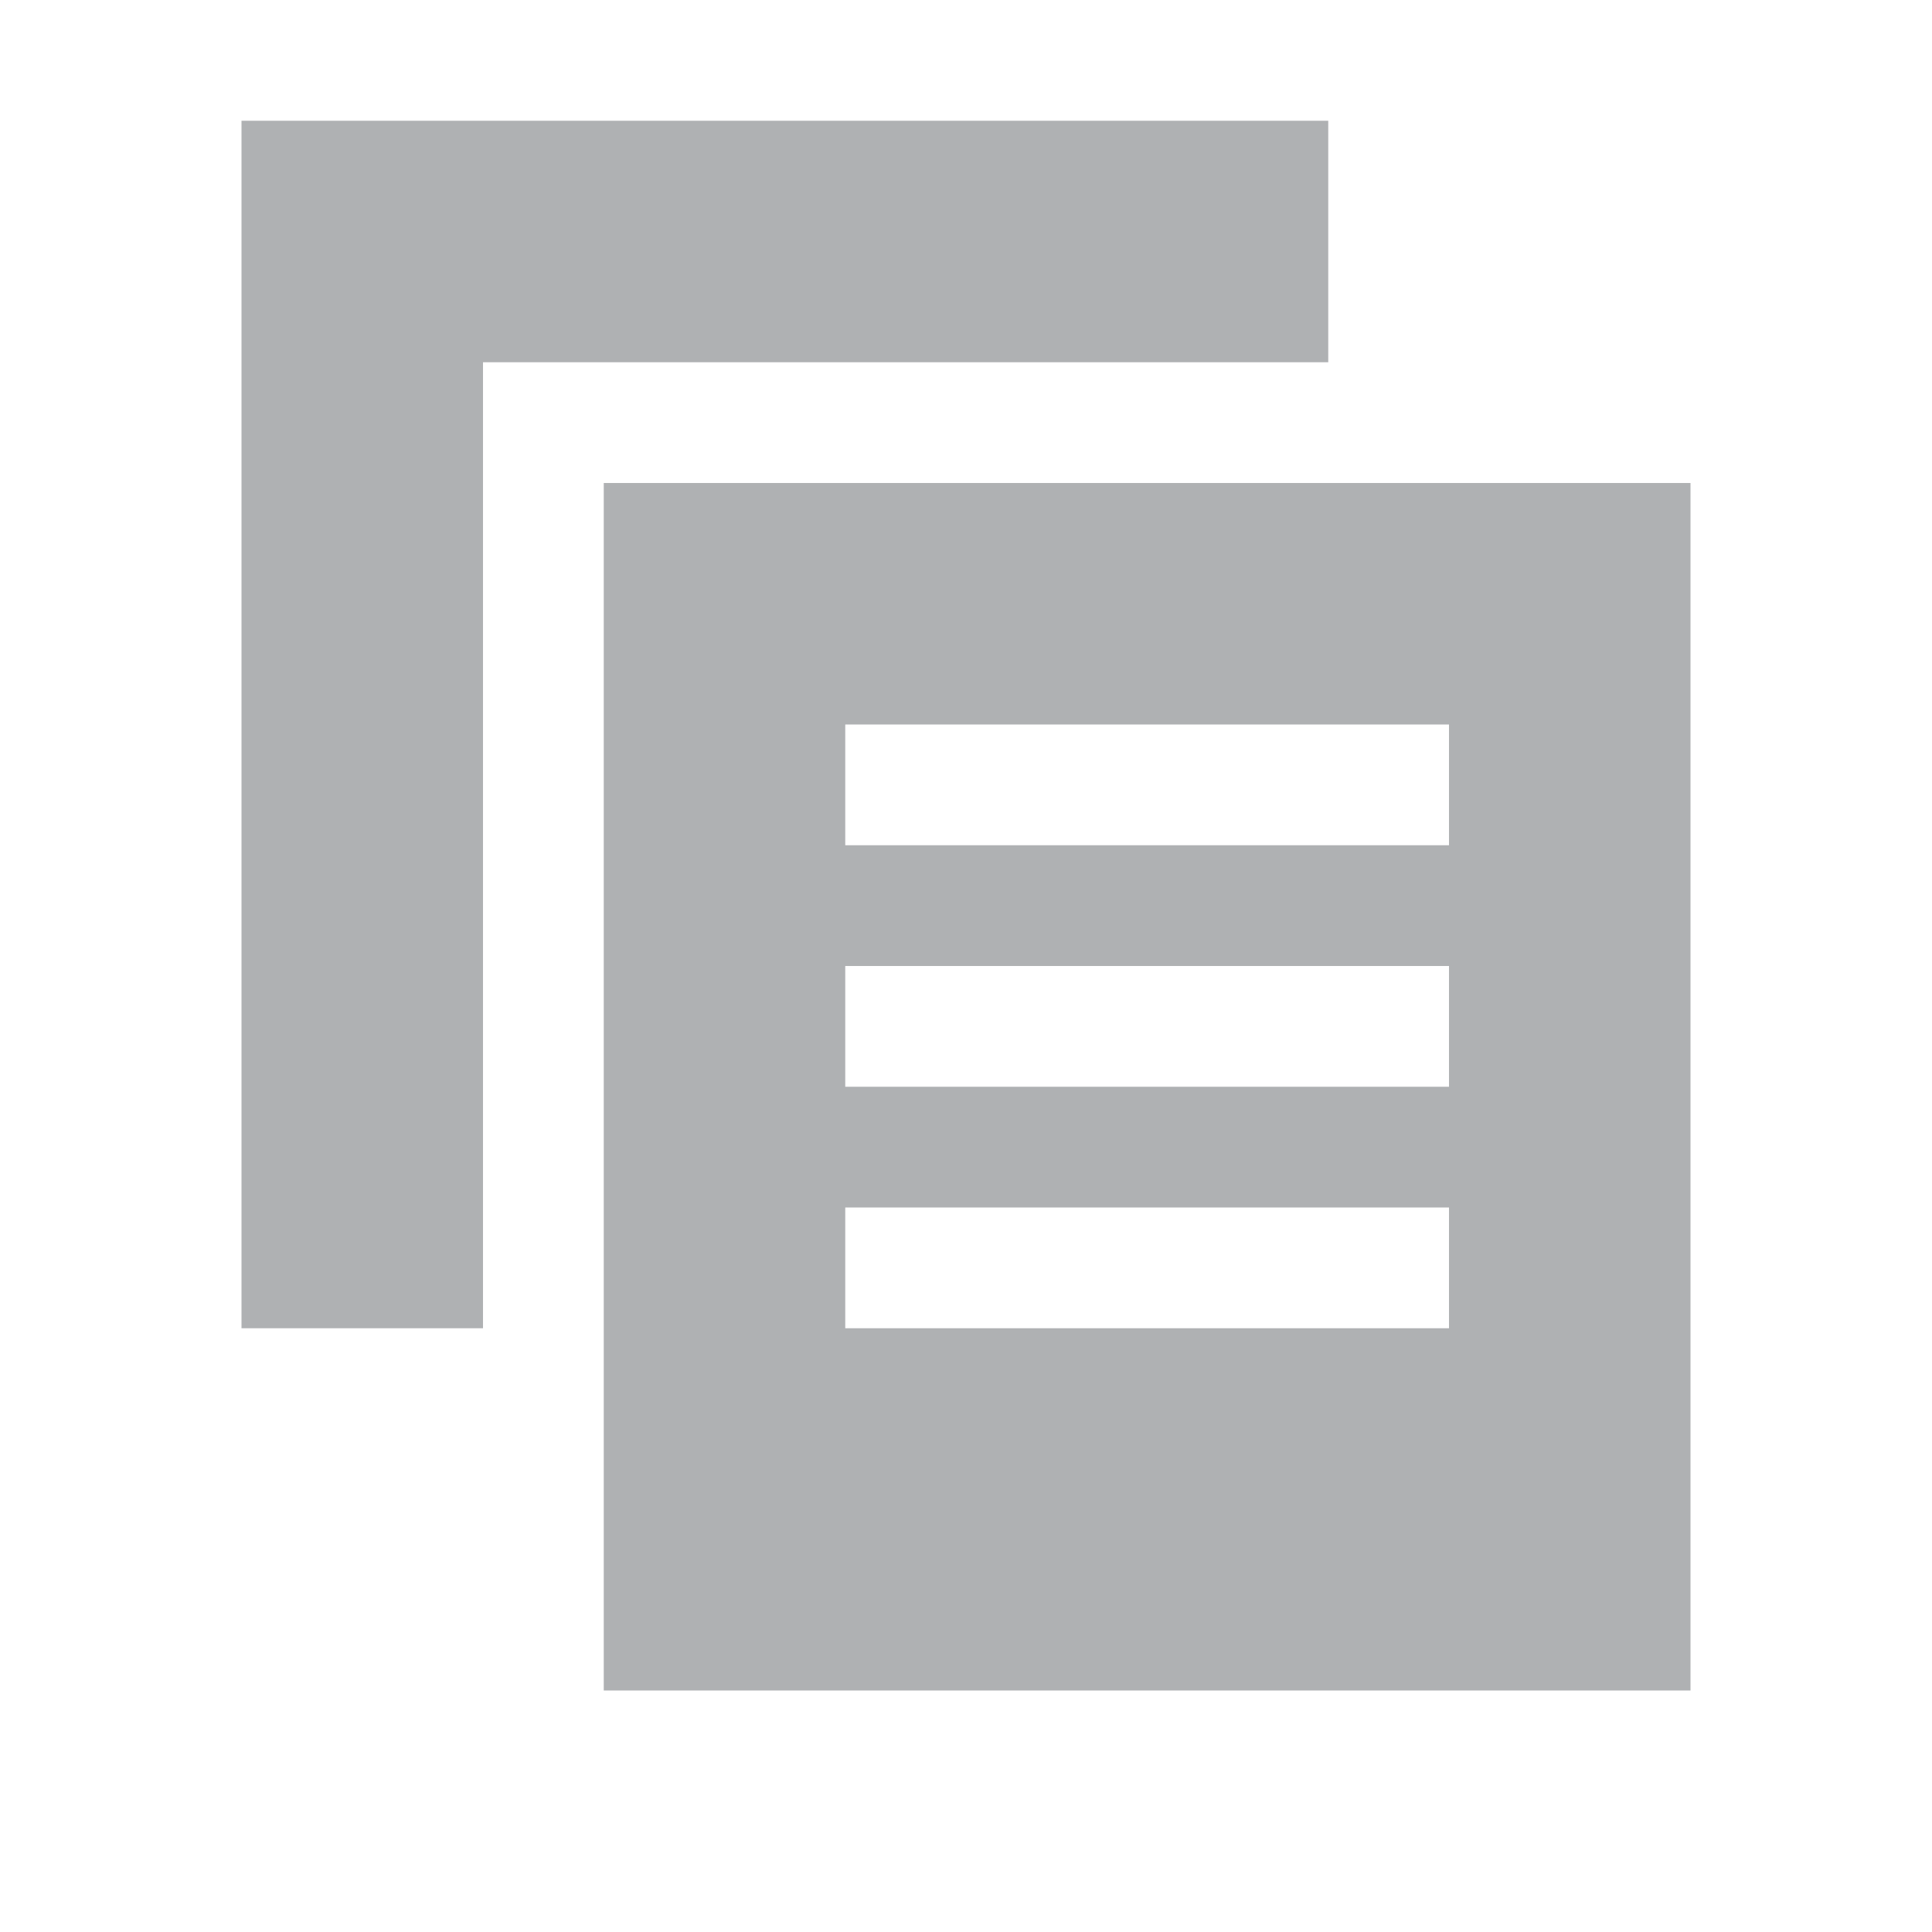
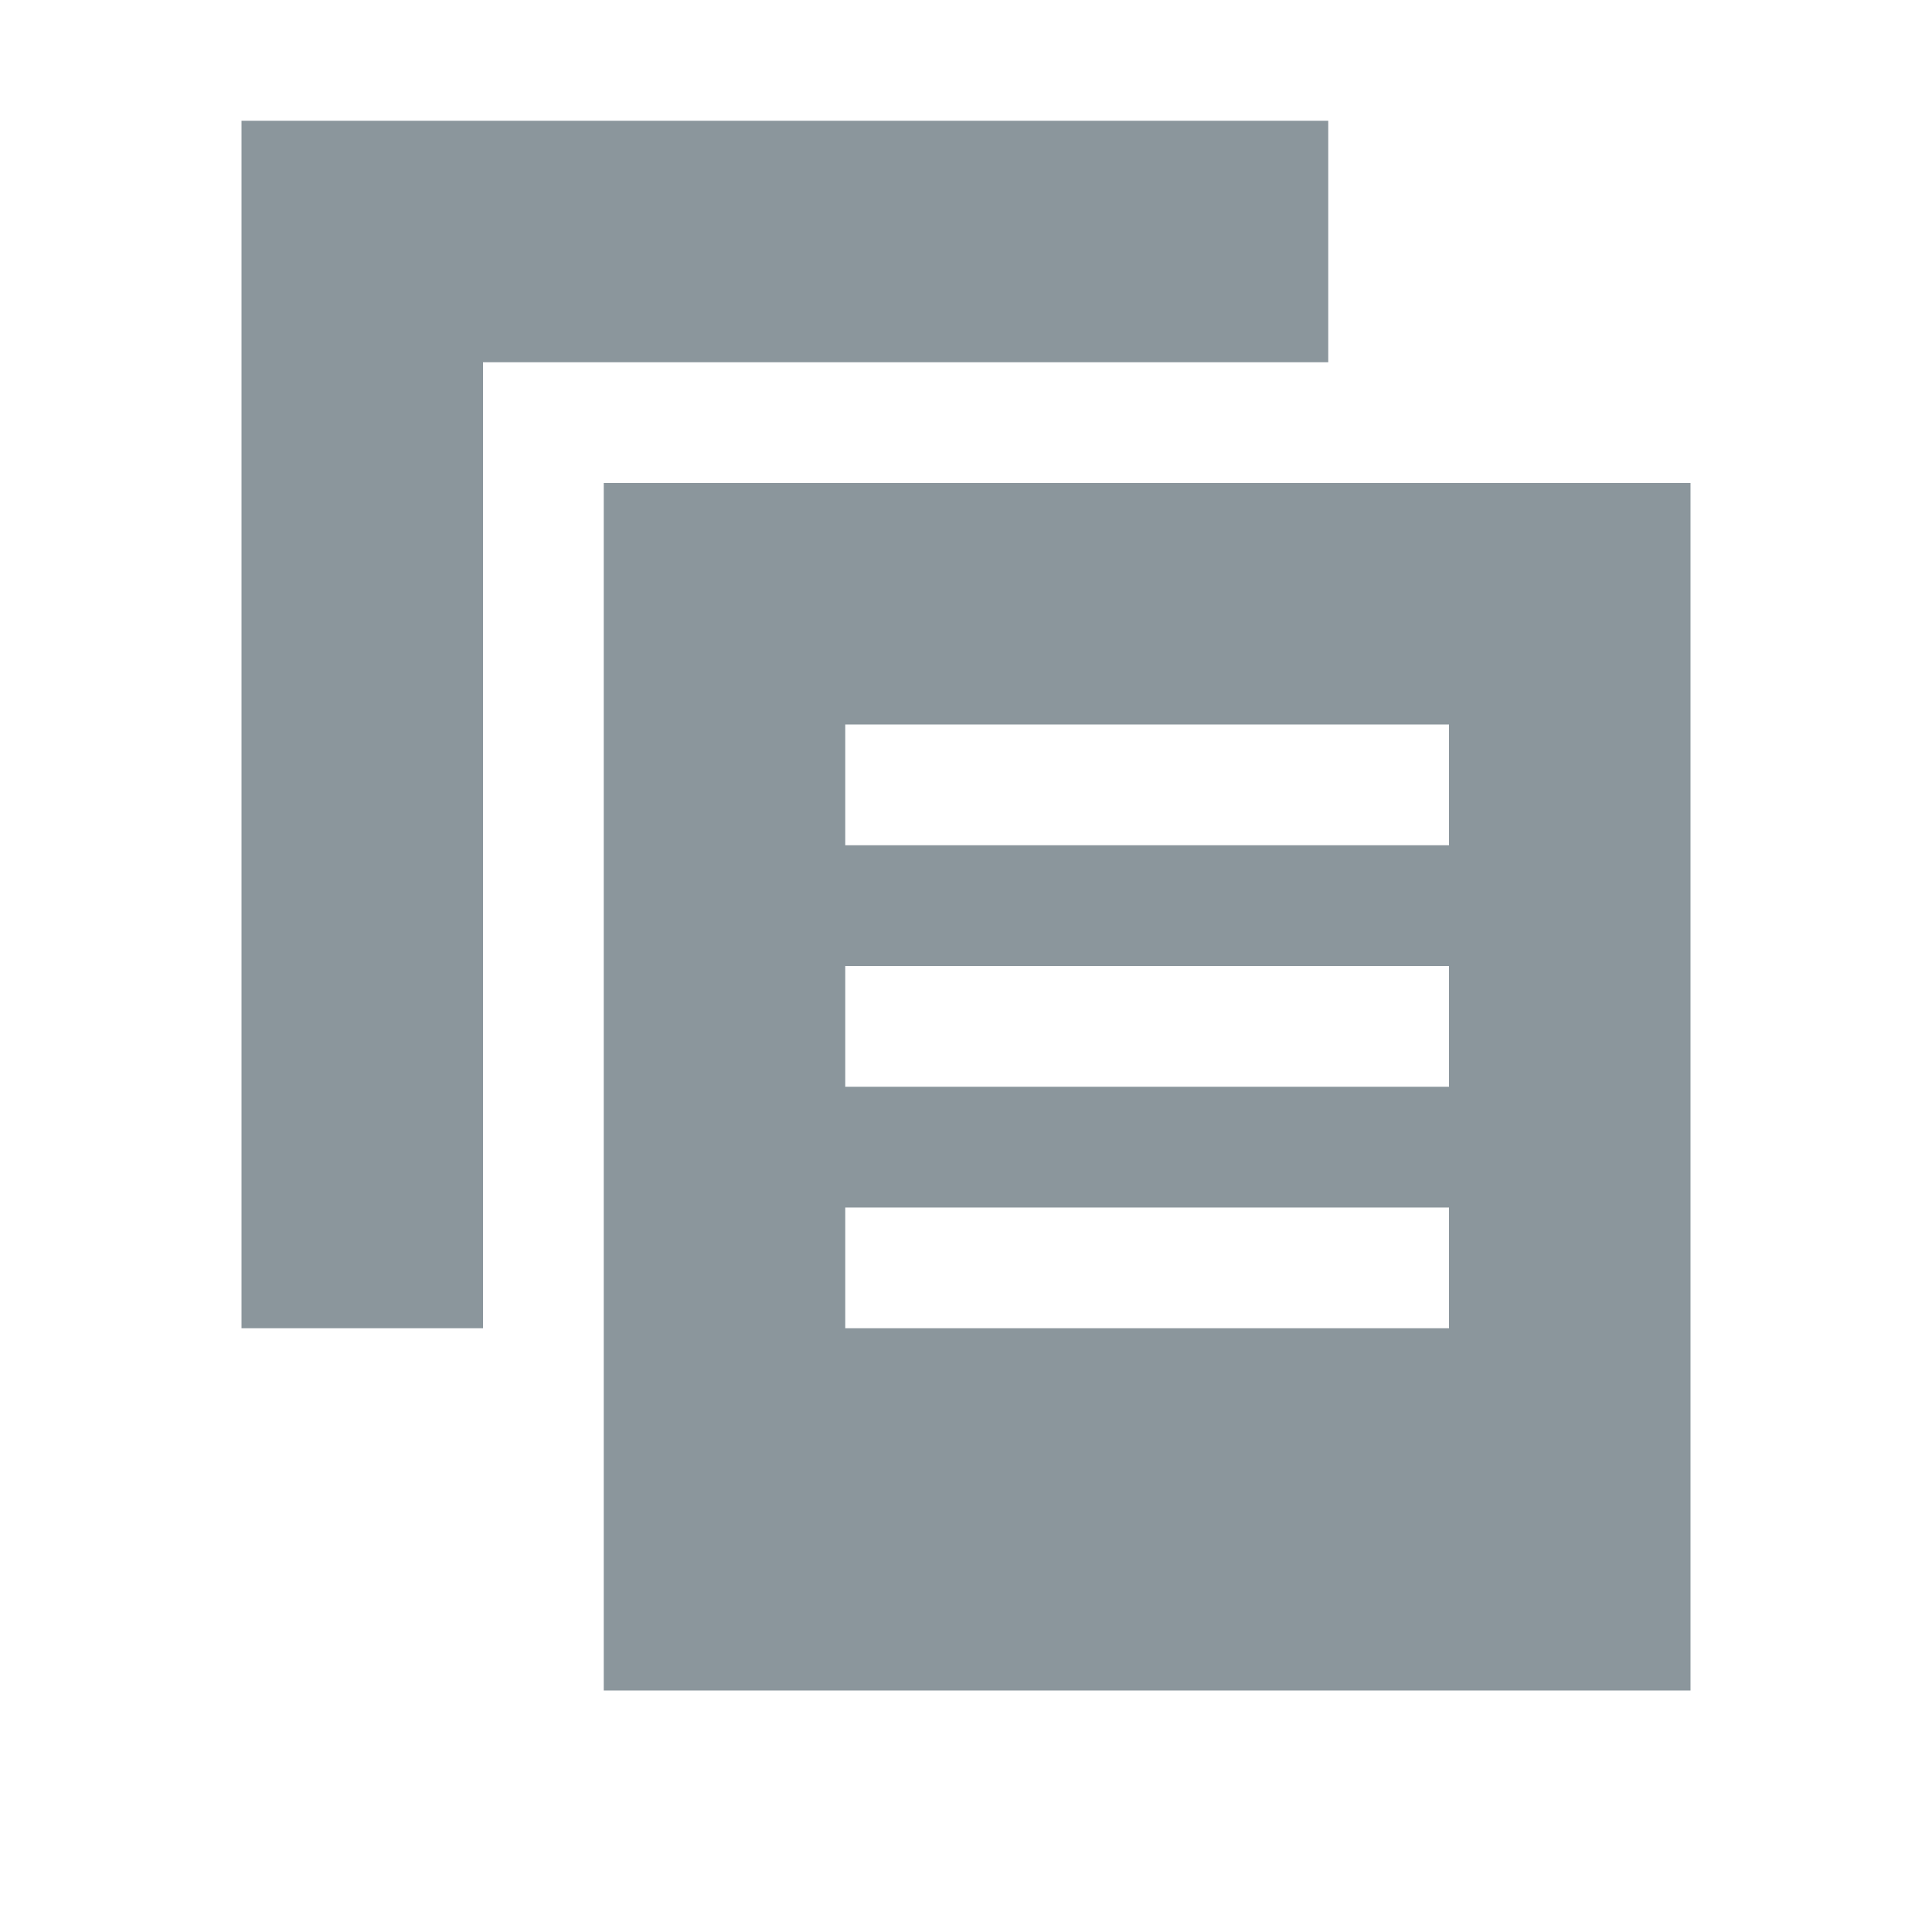
- <svg xmlns="http://www.w3.org/2000/svg" width="16" height="16" viewBox="0 0 16 16">
-   <g fill="none" fill-rule="evenodd">
-     <path fill="#AFB1B3" d="M11,3 L4,3 L4,11 L2,11 L2,1 L11,1 L11,3 Z" />
-     <path fill="#AFB1B3" d="M5,4 L14,4 L14,14 L5,14 L5,4 Z M7,6 L7,7 L12,7 L12,6 L7,6 Z M7,10 L7,11 L12,11 L12,10 L7,10 Z M7,8 L7,9 L12,9 L12,8 L7,8 Z" />
-   </g>
+ <svg xmlns="http://www.w3.org/2000/svg" width="16" height="16" viewBox="0 0 16 16" fill="none">
+   <path fill-rule="evenodd" clip-rule="evenodd" d="M11 1H2V11H4V3H11V1Z" fill="#7F8B91" fill-opacity="0.9" />
+   <path fill-rule="evenodd" clip-rule="evenodd" d="M14 4H5V14H14V4ZM12 6H7V7H12V6ZM7 10H12V11H7V10ZM12 8H7V9H12V8Z" fill="#7F8B91" fill-opacity="0.9" />
</svg>
